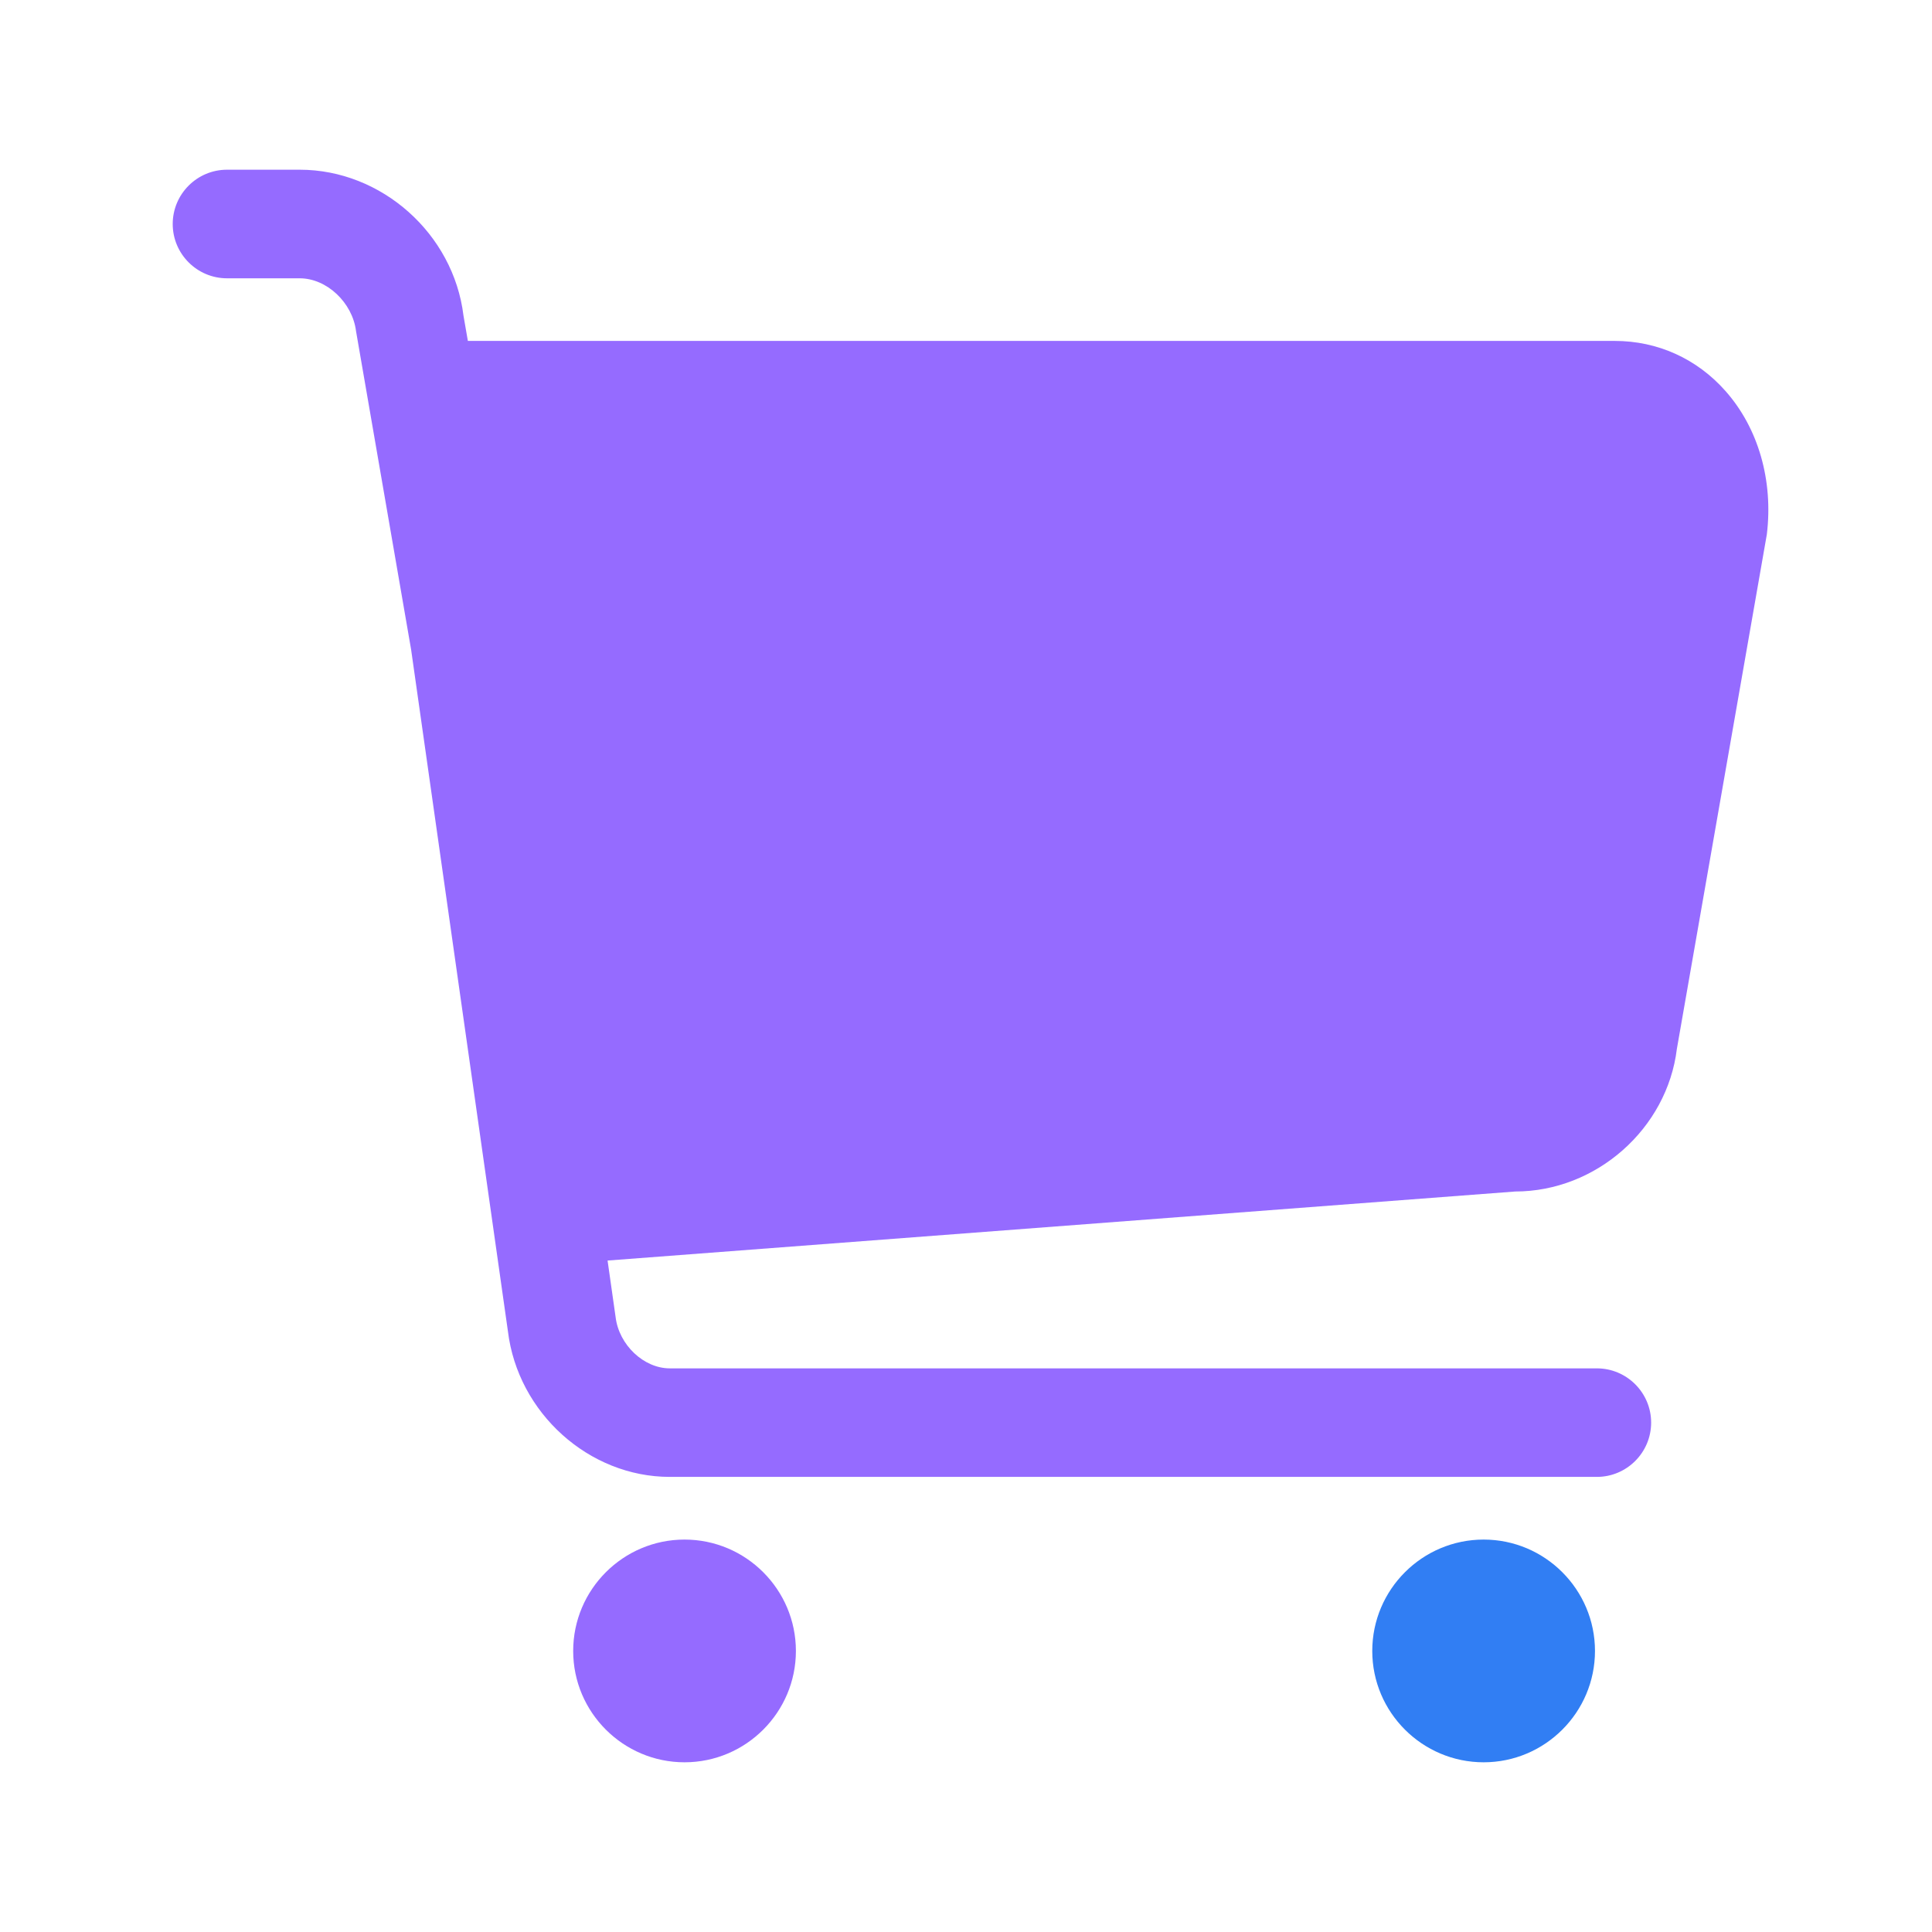
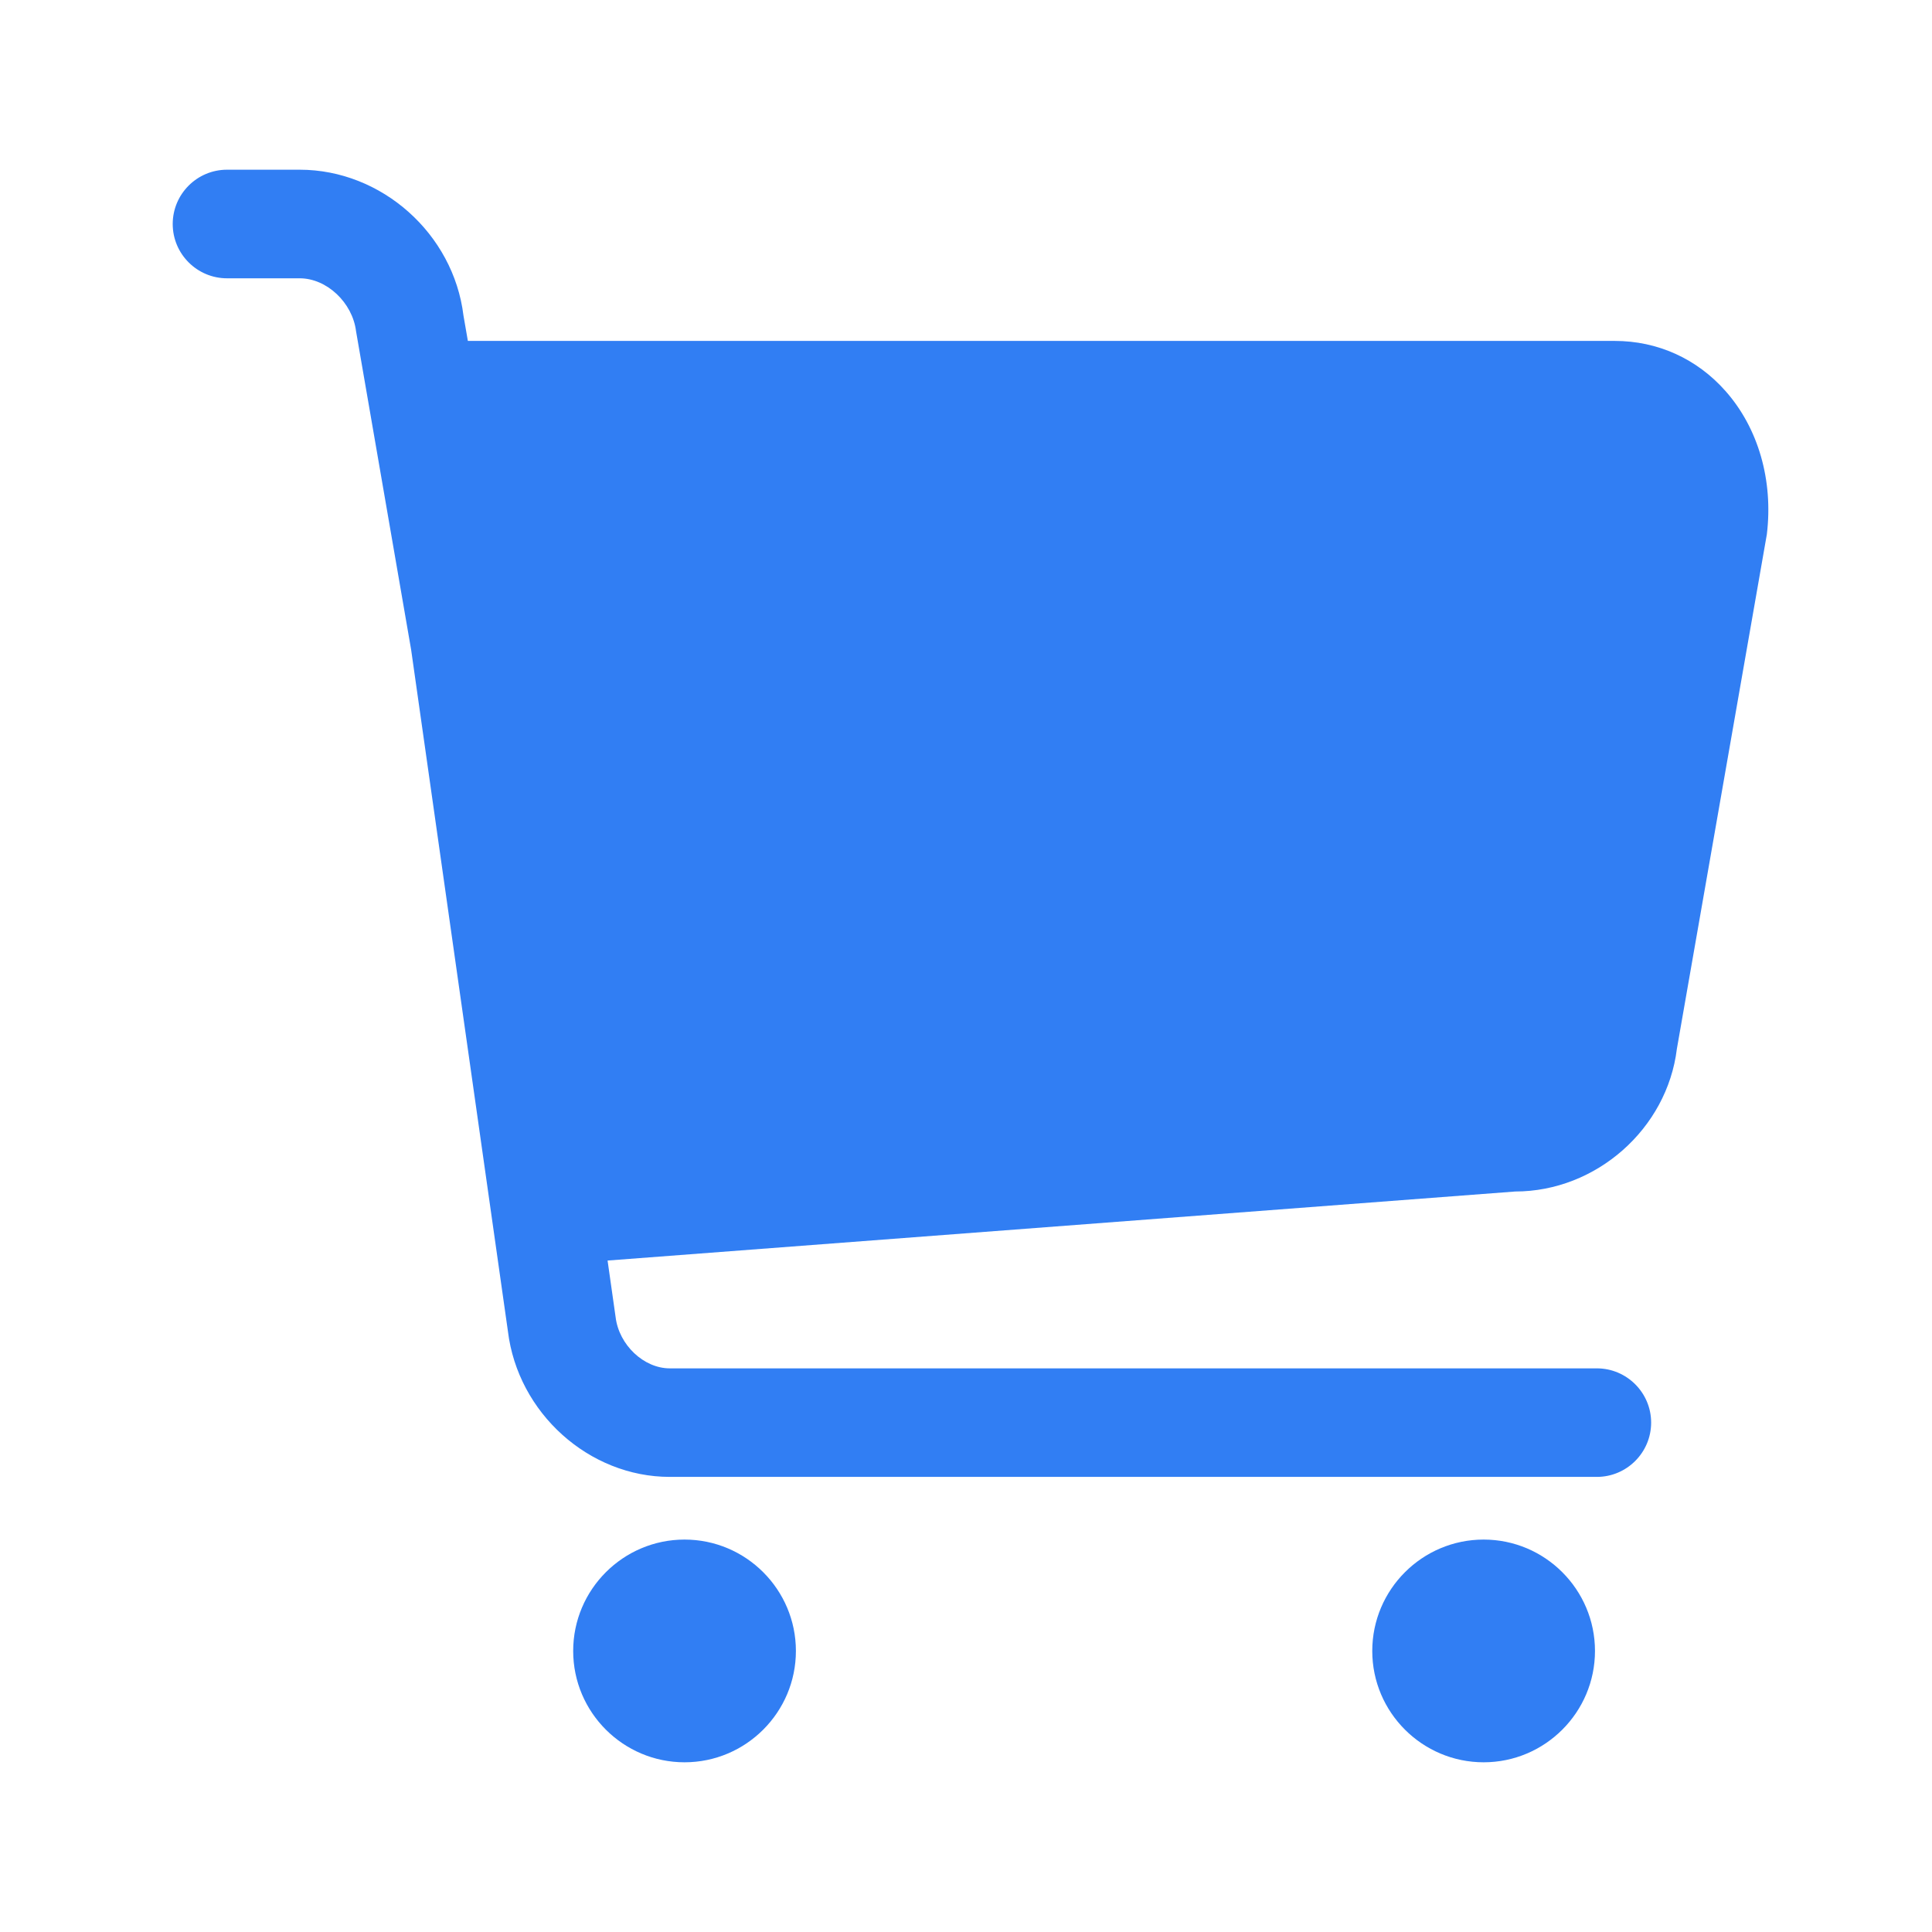
<svg xmlns="http://www.w3.org/2000/svg" t="1519442450103" class="icon" style="" viewBox="0 0 1024 1024" version="1.1" p-id="6639" width="27" height="27">
  <defs>
    <style type="text/css" />
  </defs>
-   <path d="M914.564 207.27c-15.144-17.145-36.002-26.574-58.689-26.574L247.979 180.695l-2.332-13.461c-5.295-43.371-43.4-77.285-86.786-77.285l-38.541 0c-15.869 0-28.778 12.91-28.778 28.778s12.91 28.778 28.778 28.778l38.541 0c14.303 0 27.966 12.852 29.852 28.054l29.185 168.727 51.306 361.272c5.251 43.313 42.922 77.227 85.785 77.227l491.371 0c15.869 0 28.778-12.91 28.778-28.778 0-15.84-12.91-28.75-28.778-28.75l-491.371 0c-13.794 0-26.936-12.445-28.706-27.183l-4.254-29.958 481.047-36.592c42.936 0 80.534-33.218 85.698-75.602l47.694-272.731C939.919 254.586 931.941 226.881 914.564 207.27z" p-id="6640" fill="#956bff" />
-   <path d="M362.821 816.005c-32.536 0-59.022 26.487-59.022 59.038 0 32.522 26.487 59.008 59.022 59.008 32.536 0 59.022-26.487 59.022-59.008C421.844 842.491 395.356 816.005 362.821 816.005z" p-id="6641" fill="#956bff" />
+   <path d="M914.564 207.27c-15.144-17.145-36.002-26.574-58.689-26.574L247.979 180.695l-2.332-13.461c-5.295-43.371-43.4-77.285-86.786-77.285l-38.541 0c-15.869 0-28.778 12.91-28.778 28.778s12.91 28.778 28.778 28.778l38.541 0c14.303 0 27.966 12.852 29.852 28.054l29.185 168.727 51.306 361.272c5.251 43.313 42.922 77.227 85.785 77.227l491.371 0c15.869 0 28.778-12.91 28.778-28.778 0-15.84-12.91-28.75-28.778-28.75l-491.371 0c-13.794 0-26.936-12.445-28.706-27.183l-4.254-29.958 481.047-36.592c42.936 0 80.534-33.218 85.698-75.602l47.694-272.731C939.919 254.586 931.941 226.881 914.564 207.27z" p-id="6640" fill="#317EF3" />
+   <path d="M362.821 816.005c-32.536 0-59.022 26.487-59.022 59.038 0 32.522 26.487 59.008 59.022 59.008 32.536 0 59.022-26.487 59.022-59.008C421.844 842.491 395.356 816.005 362.821 816.005z" p-id="6641" fill="#317EF3" />
  <path d="M786.365 816.005c-32.55 0-59.037 26.487-59.037 59.038 0 32.522 26.487 59.008 59.037 59.008 32.522 0 59.008-26.487 59.008-59.008C845.373 842.491 818.886 816.005 786.365 816.005z" p-id="6642" fill="#317EF3" />
</svg>
